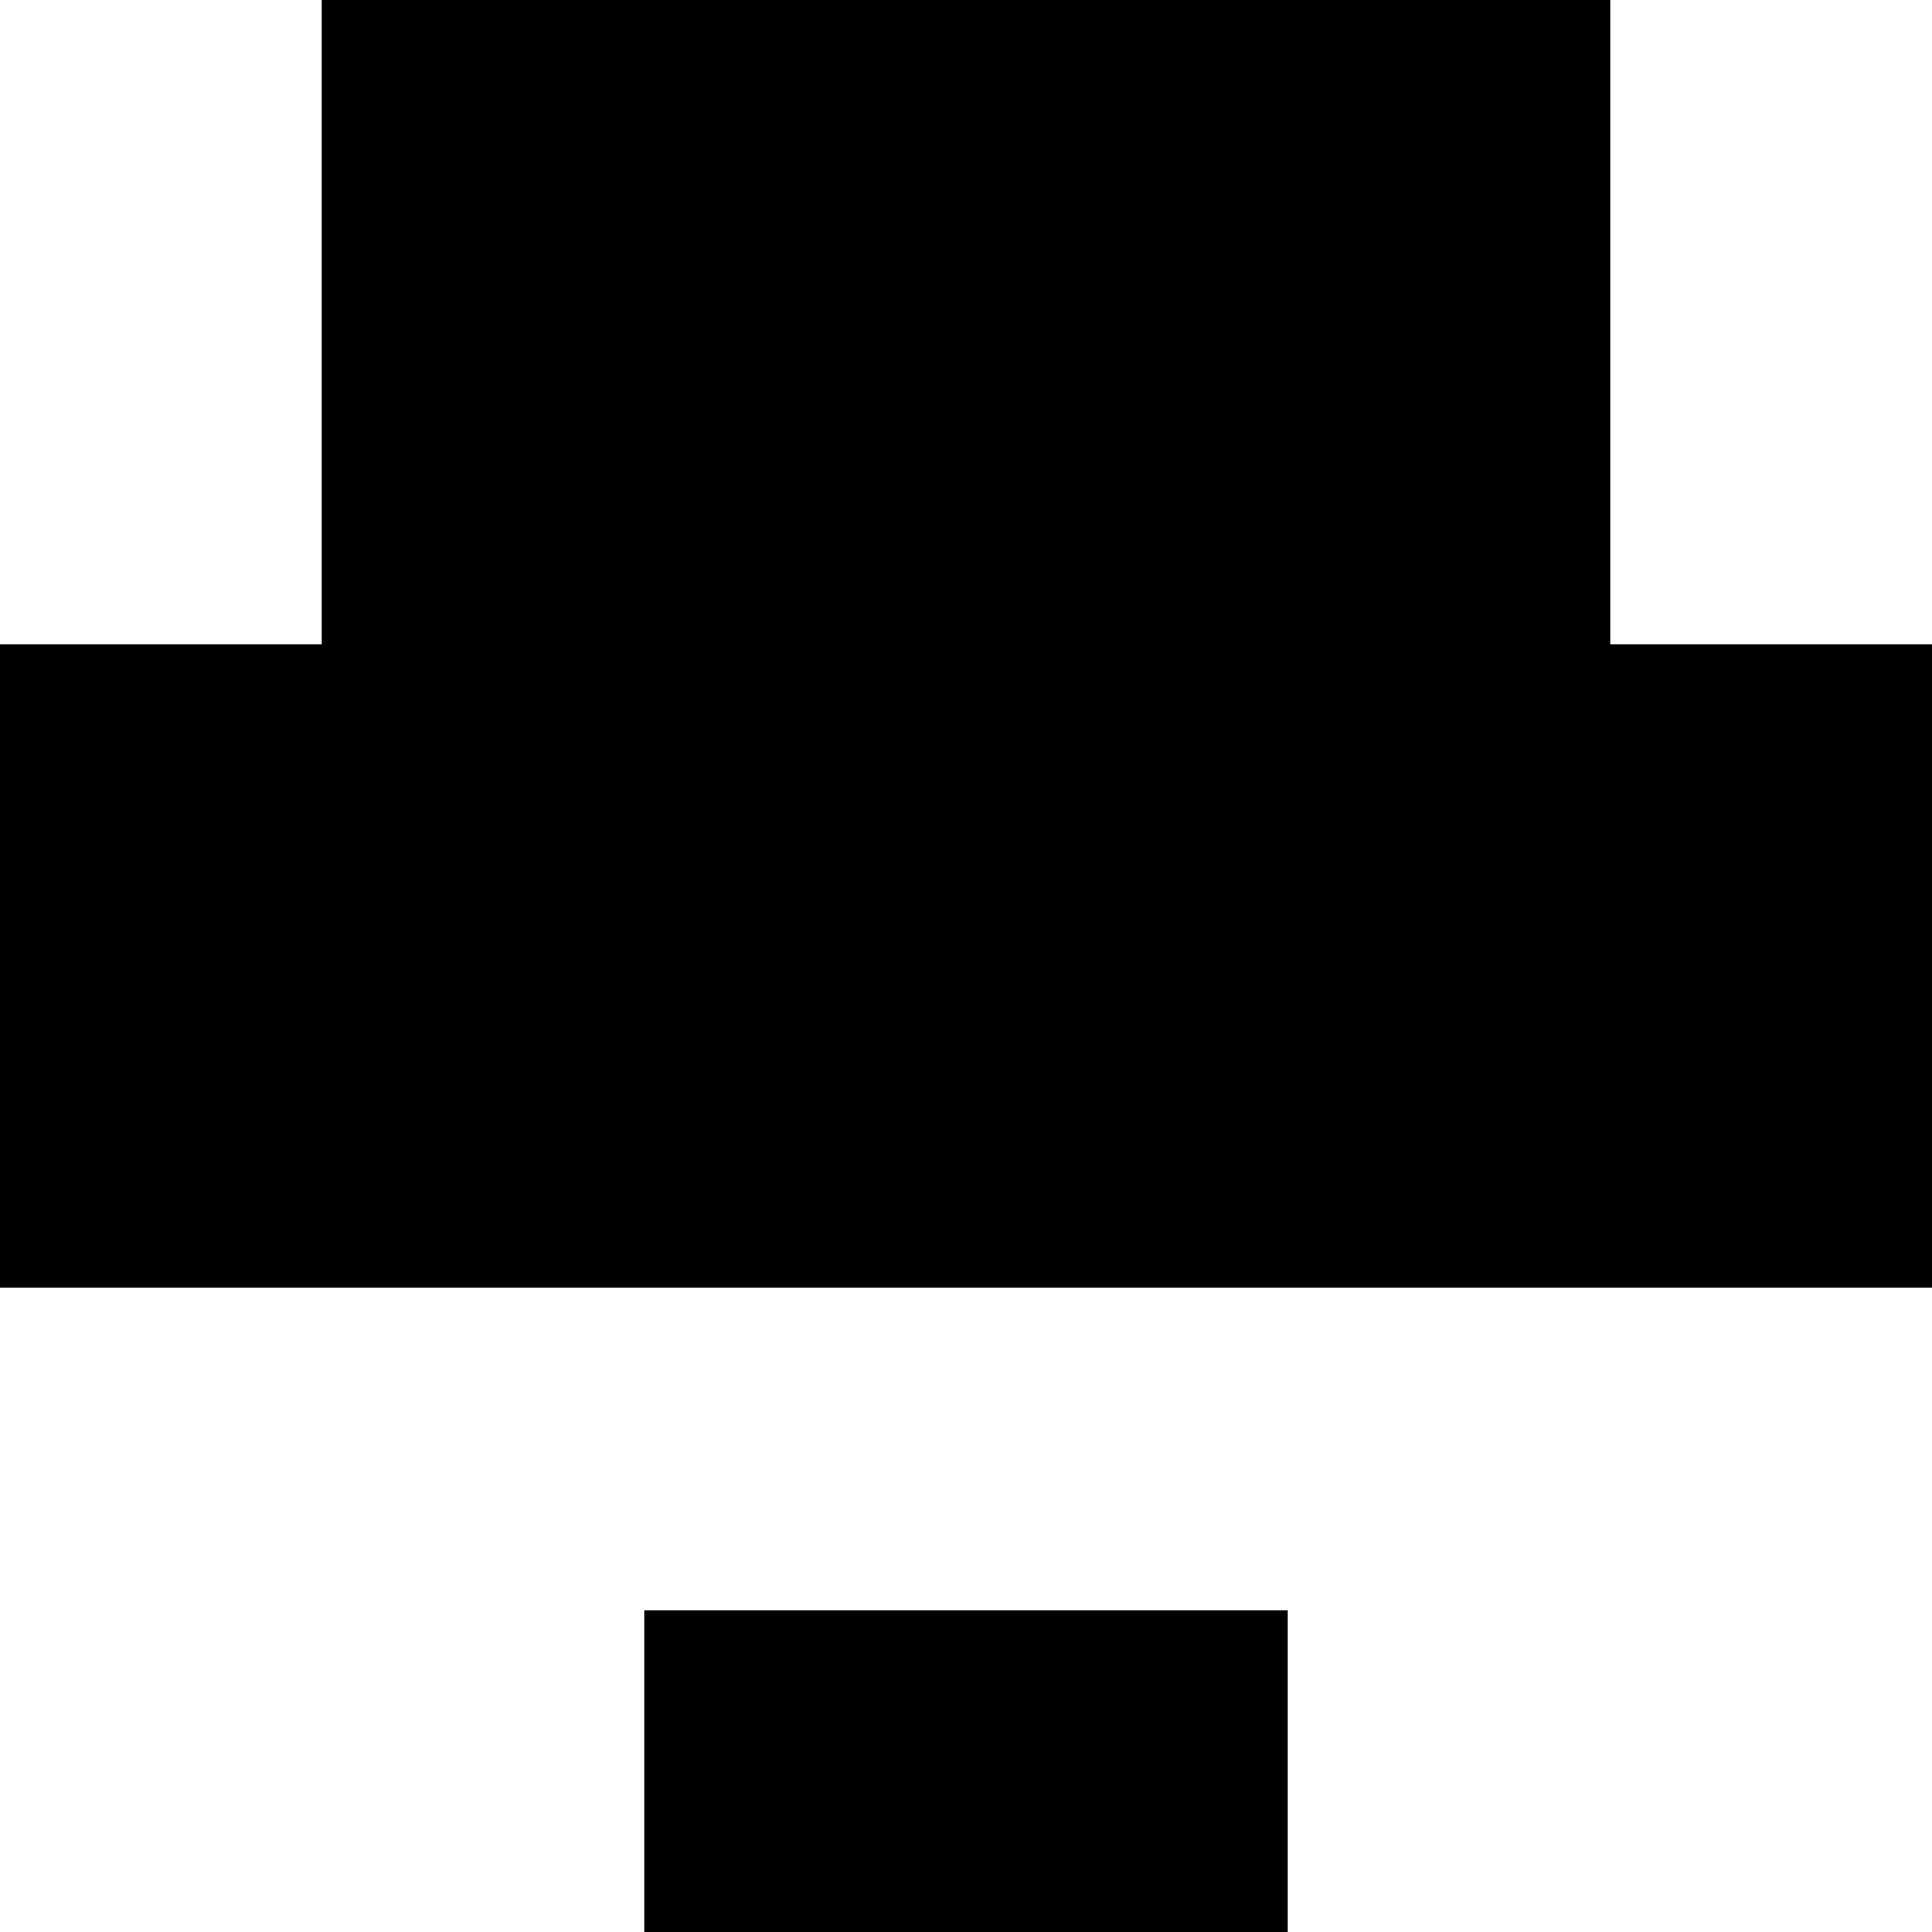
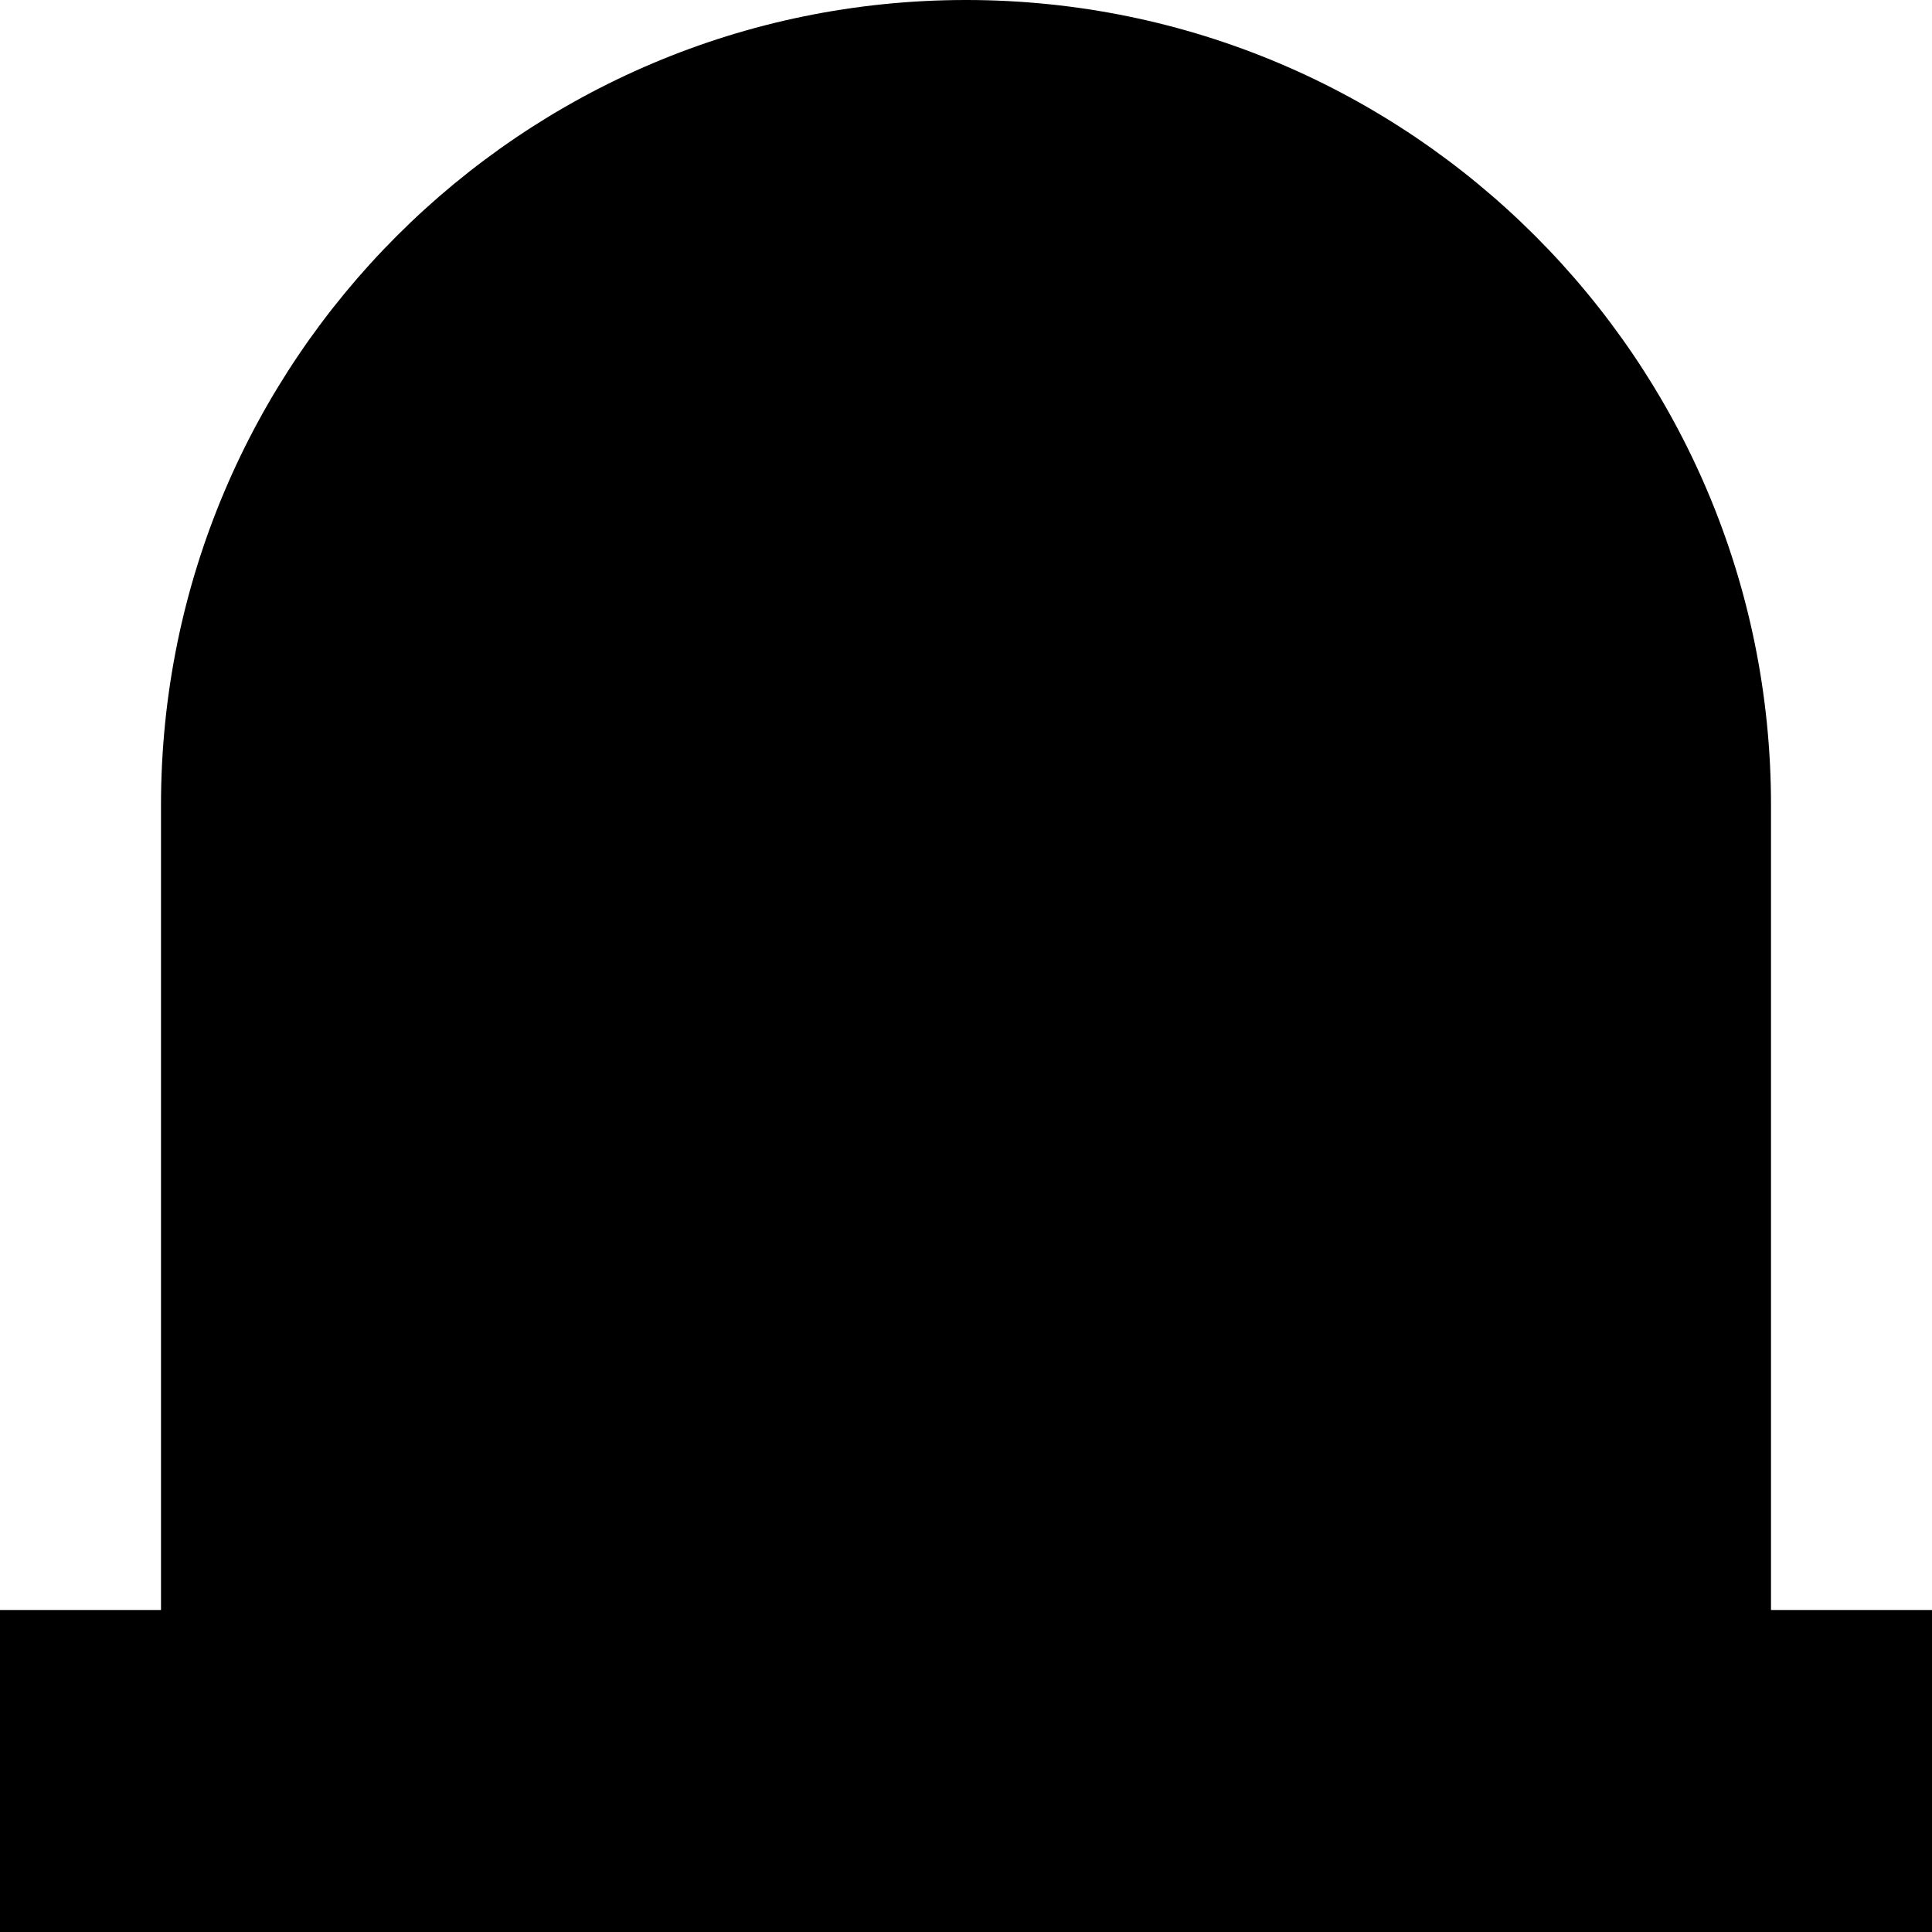
<svg xmlns="http://www.w3.org/2000/svg" id="_Слой_1" data-name="Слой_1" version="1.1" viewBox="0 0 30 30">
-   <rect x="10" y="25" width="10" height="5" />
-   <polygon points="25 10 25 0 5 0 5 10 0 10 0 20 30 20 30 10 25 10" />
+   <path d="M27.5,25v-12.5C27.5,5.6,21.9,0,15,0S2.5,5.6,2.5,12.5v12.5H0v5h30v-5h-2.5Z" />
</svg>
